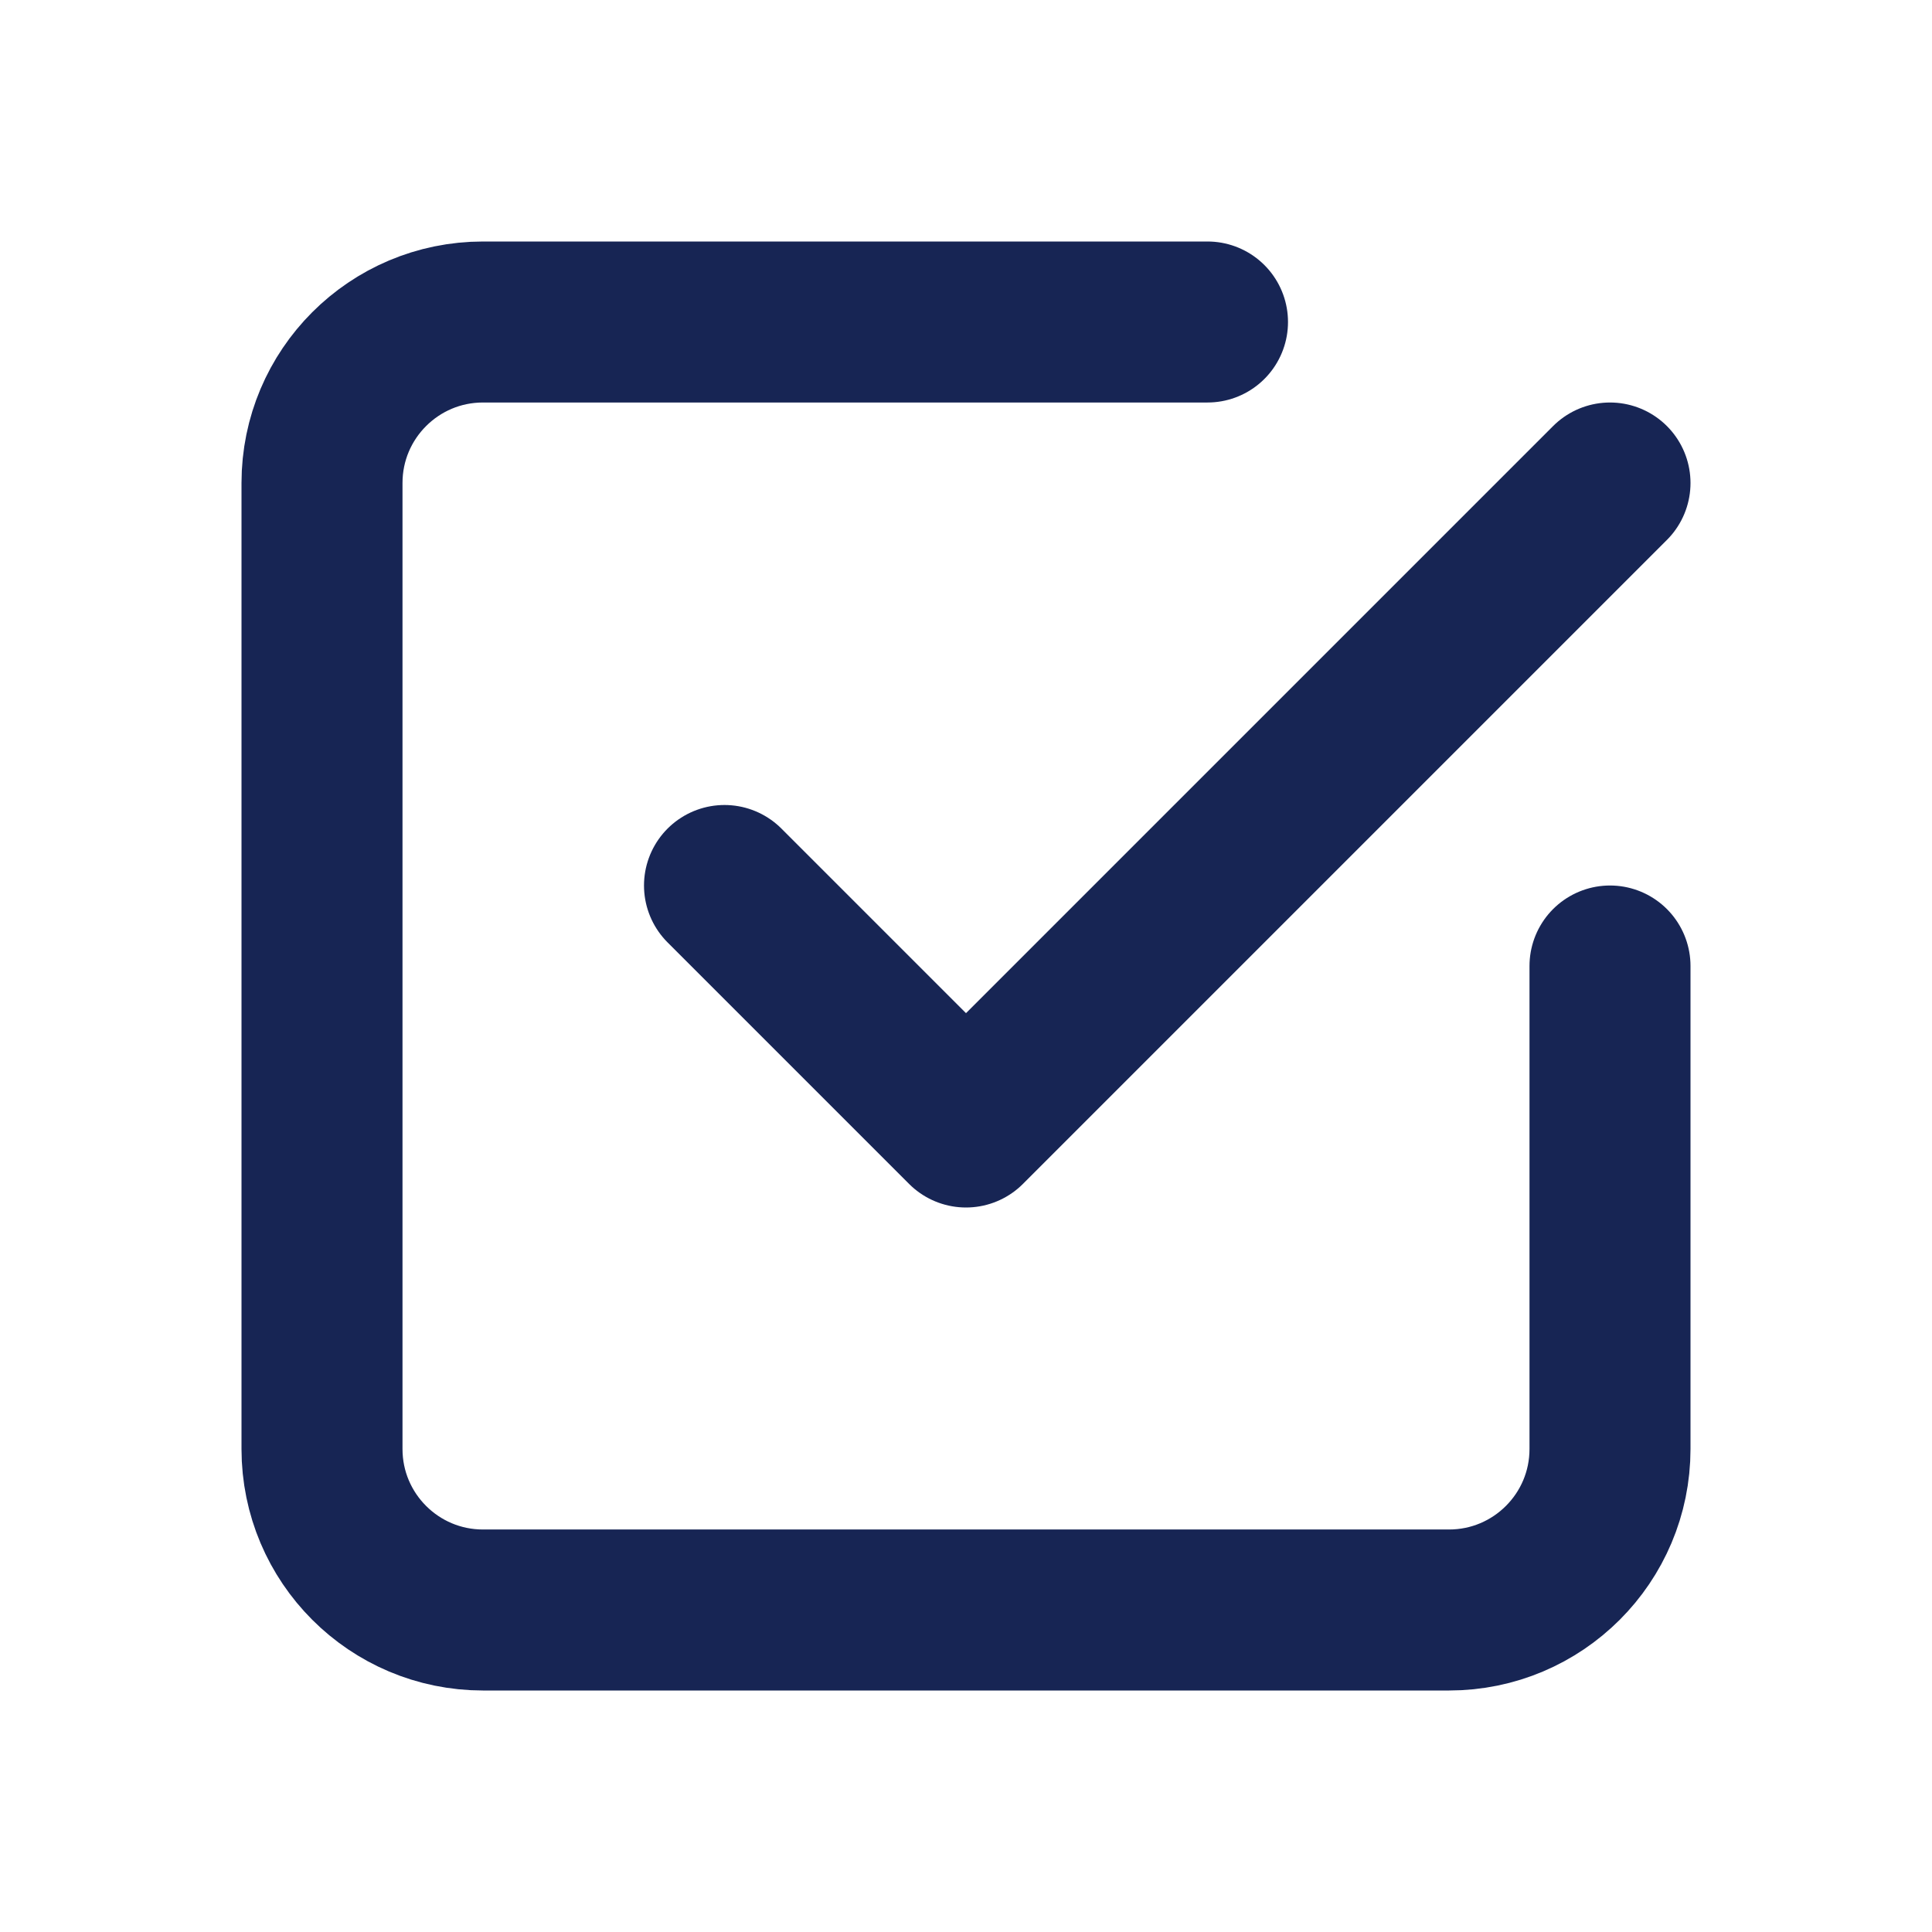
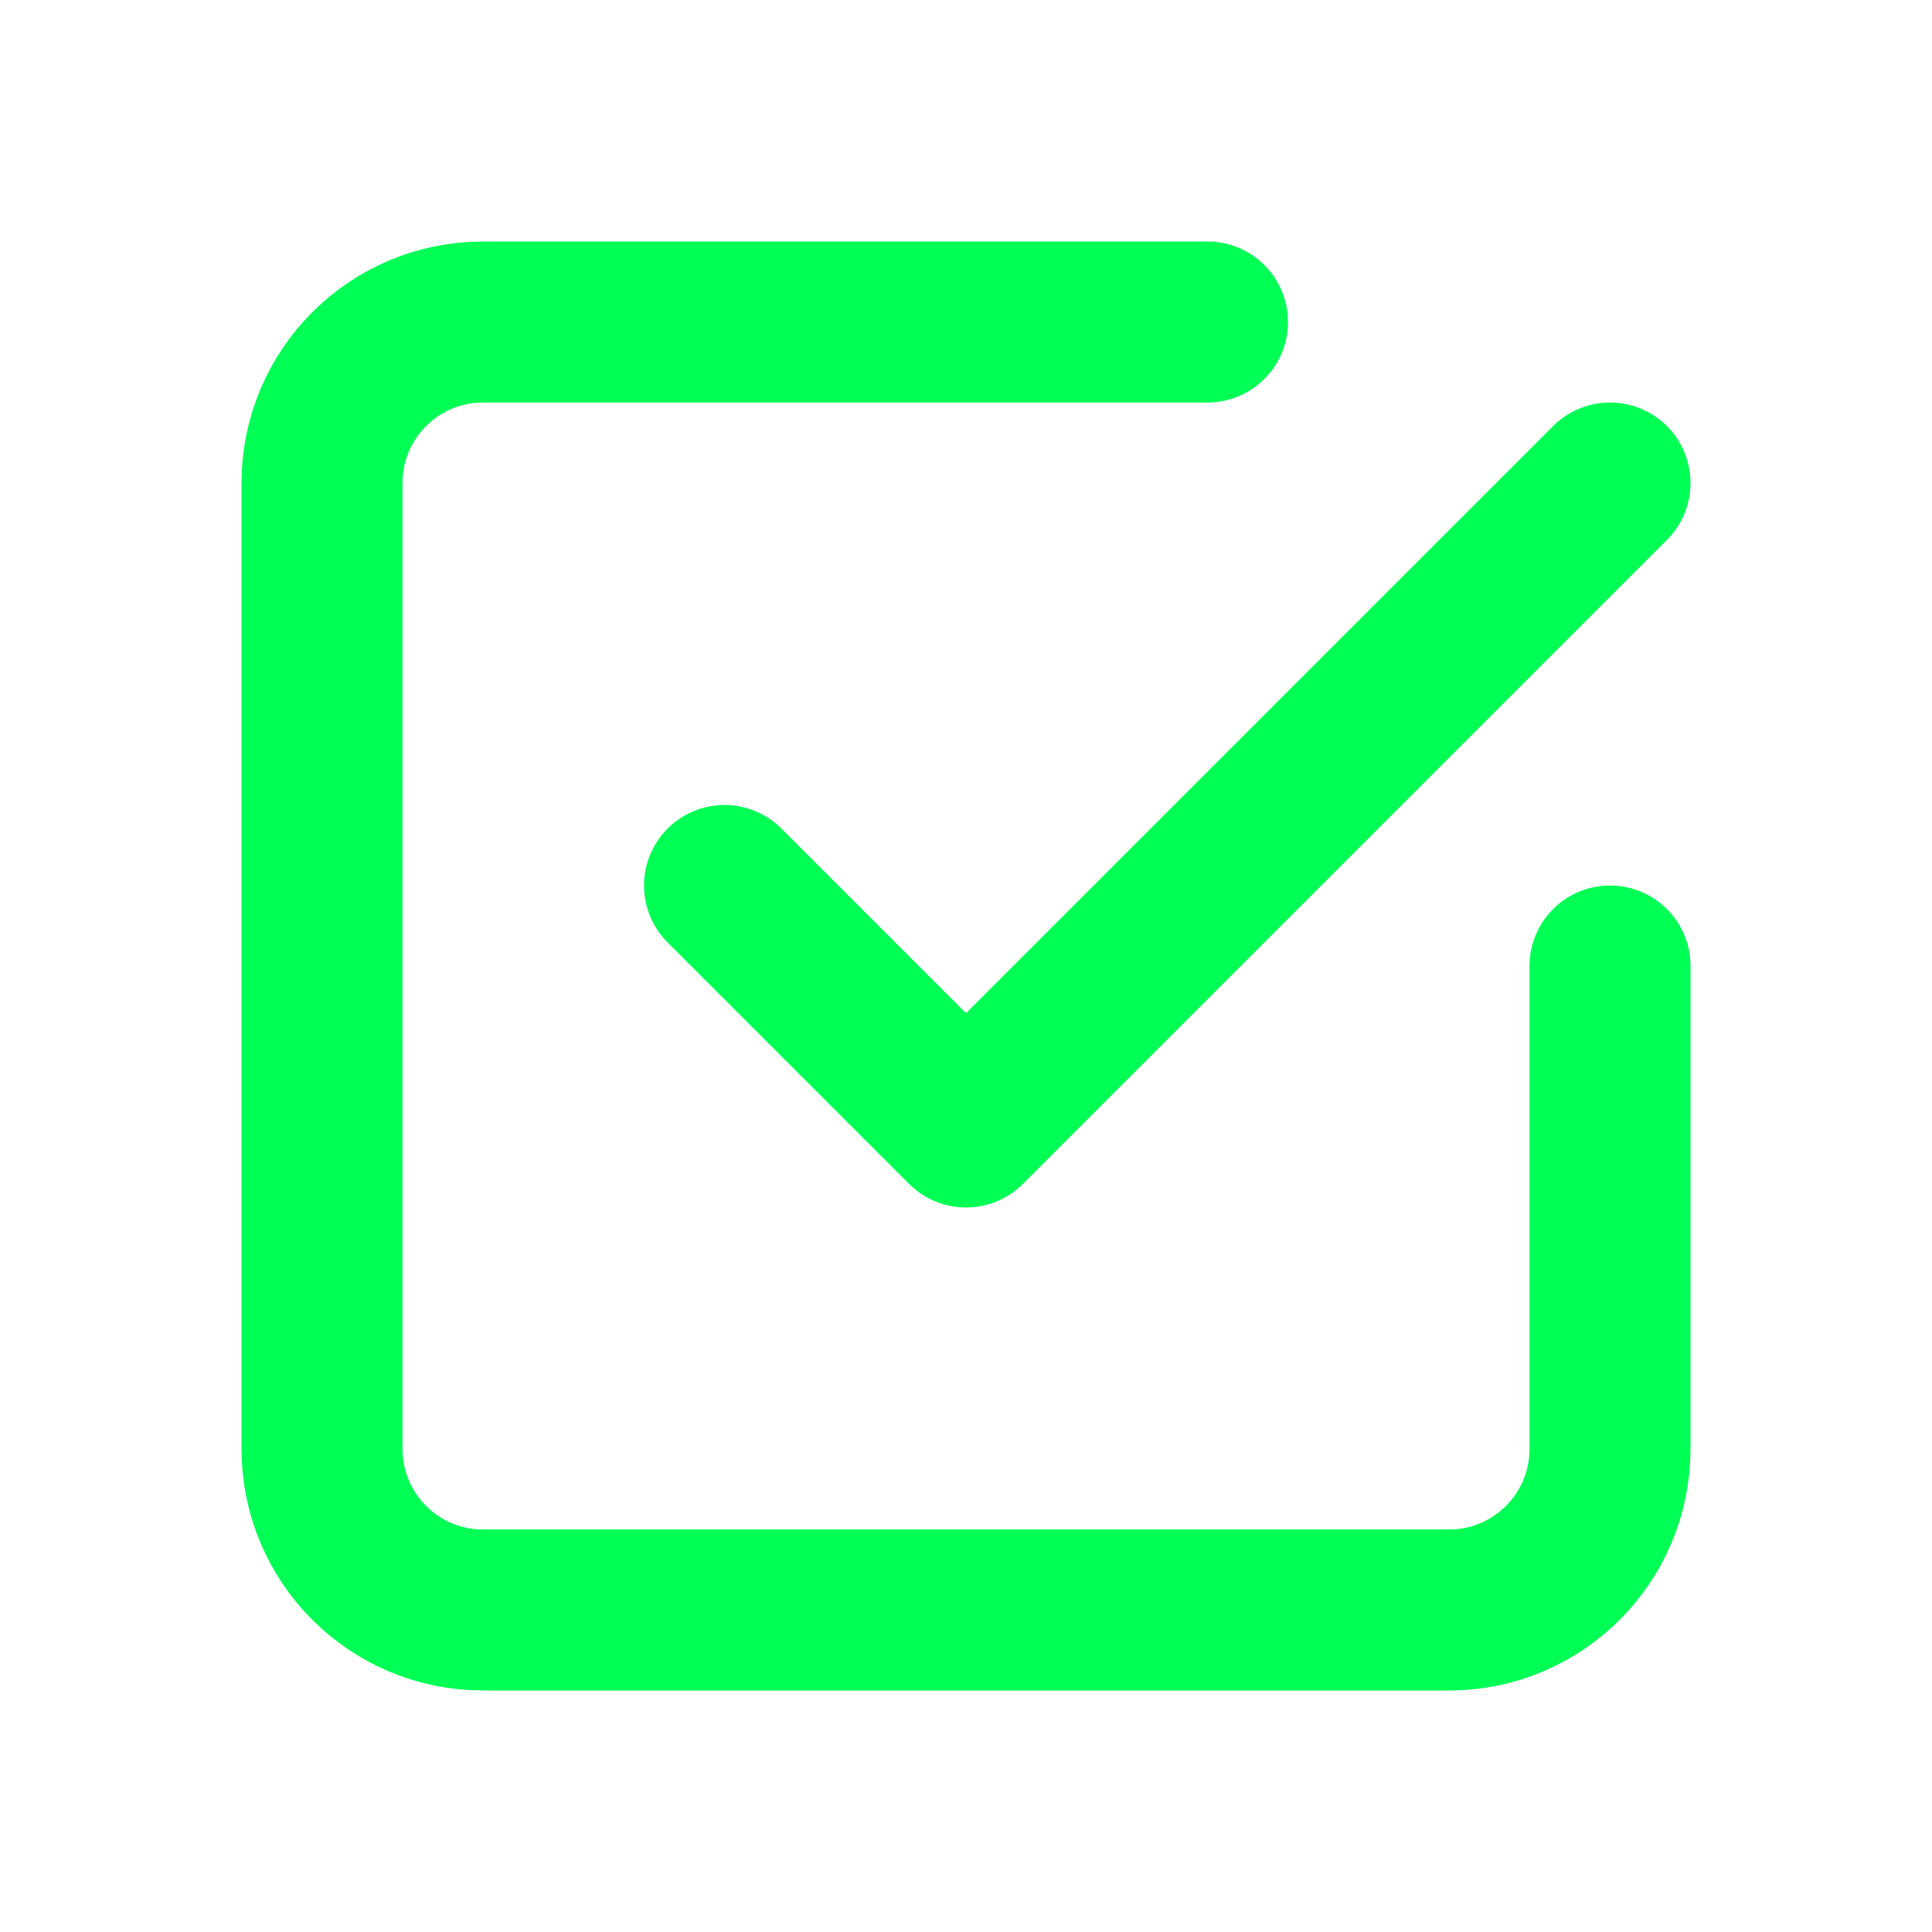
- <svg xmlns="http://www.w3.org/2000/svg" class="icon icon-tabler icon-tabler-checkbox" width="24" height="24" viewBox="0 0 24 24" stroke-width="2" stroke="#172554" fill="none" stroke-linecap="round" stroke-linejoin="round">
+ <svg xmlns="http://www.w3.org/2000/svg" class="icon icon-tabler icon-tabler-checkbox" width="24" height="24" viewBox="0 0 24 24" stroke-width="2" stroke="#00ff55" fill="none" stroke-linecap="round" stroke-linejoin="round">
  <path stroke="none" d="M0 0h24v24H0z" fill="none" />
  <polyline points="9 11 12 14 20 6" />
  <path d="M20 12v6a2 2 0 0 1 -2 2h-12a2 2 0 0 1 -2 -2v-12a2 2 0 0 1 2 -2h9" />
</svg>
